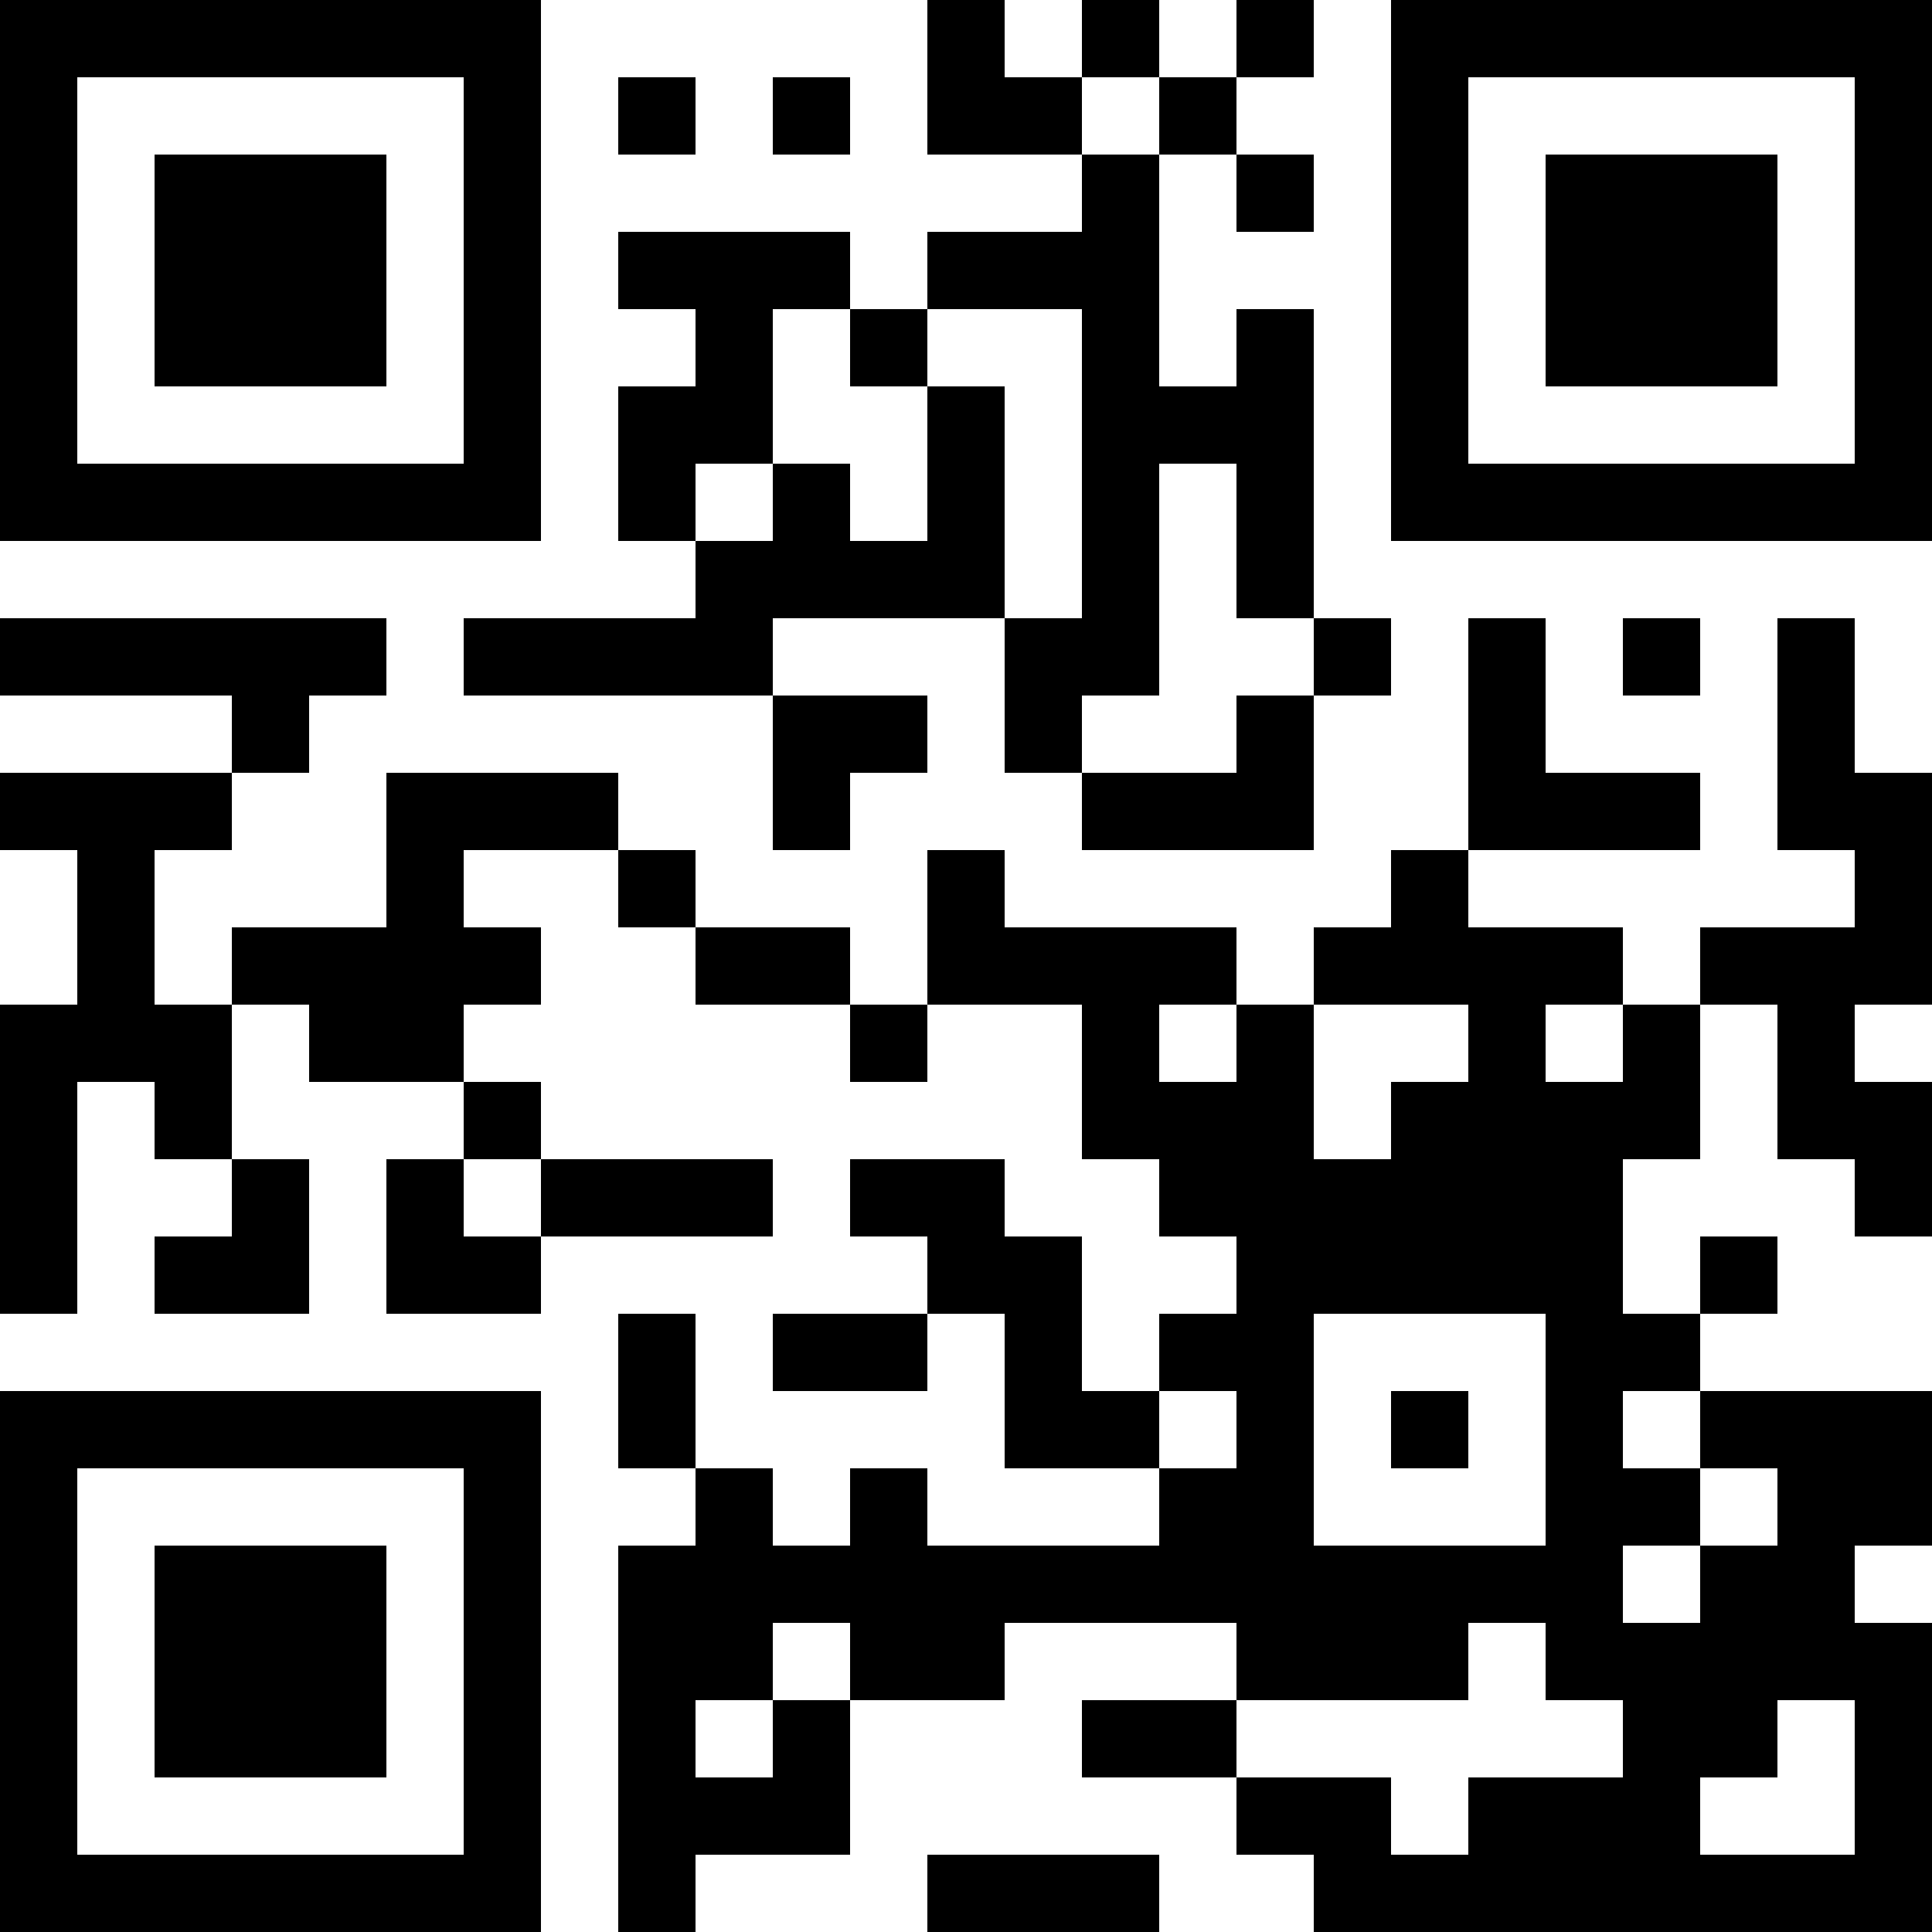
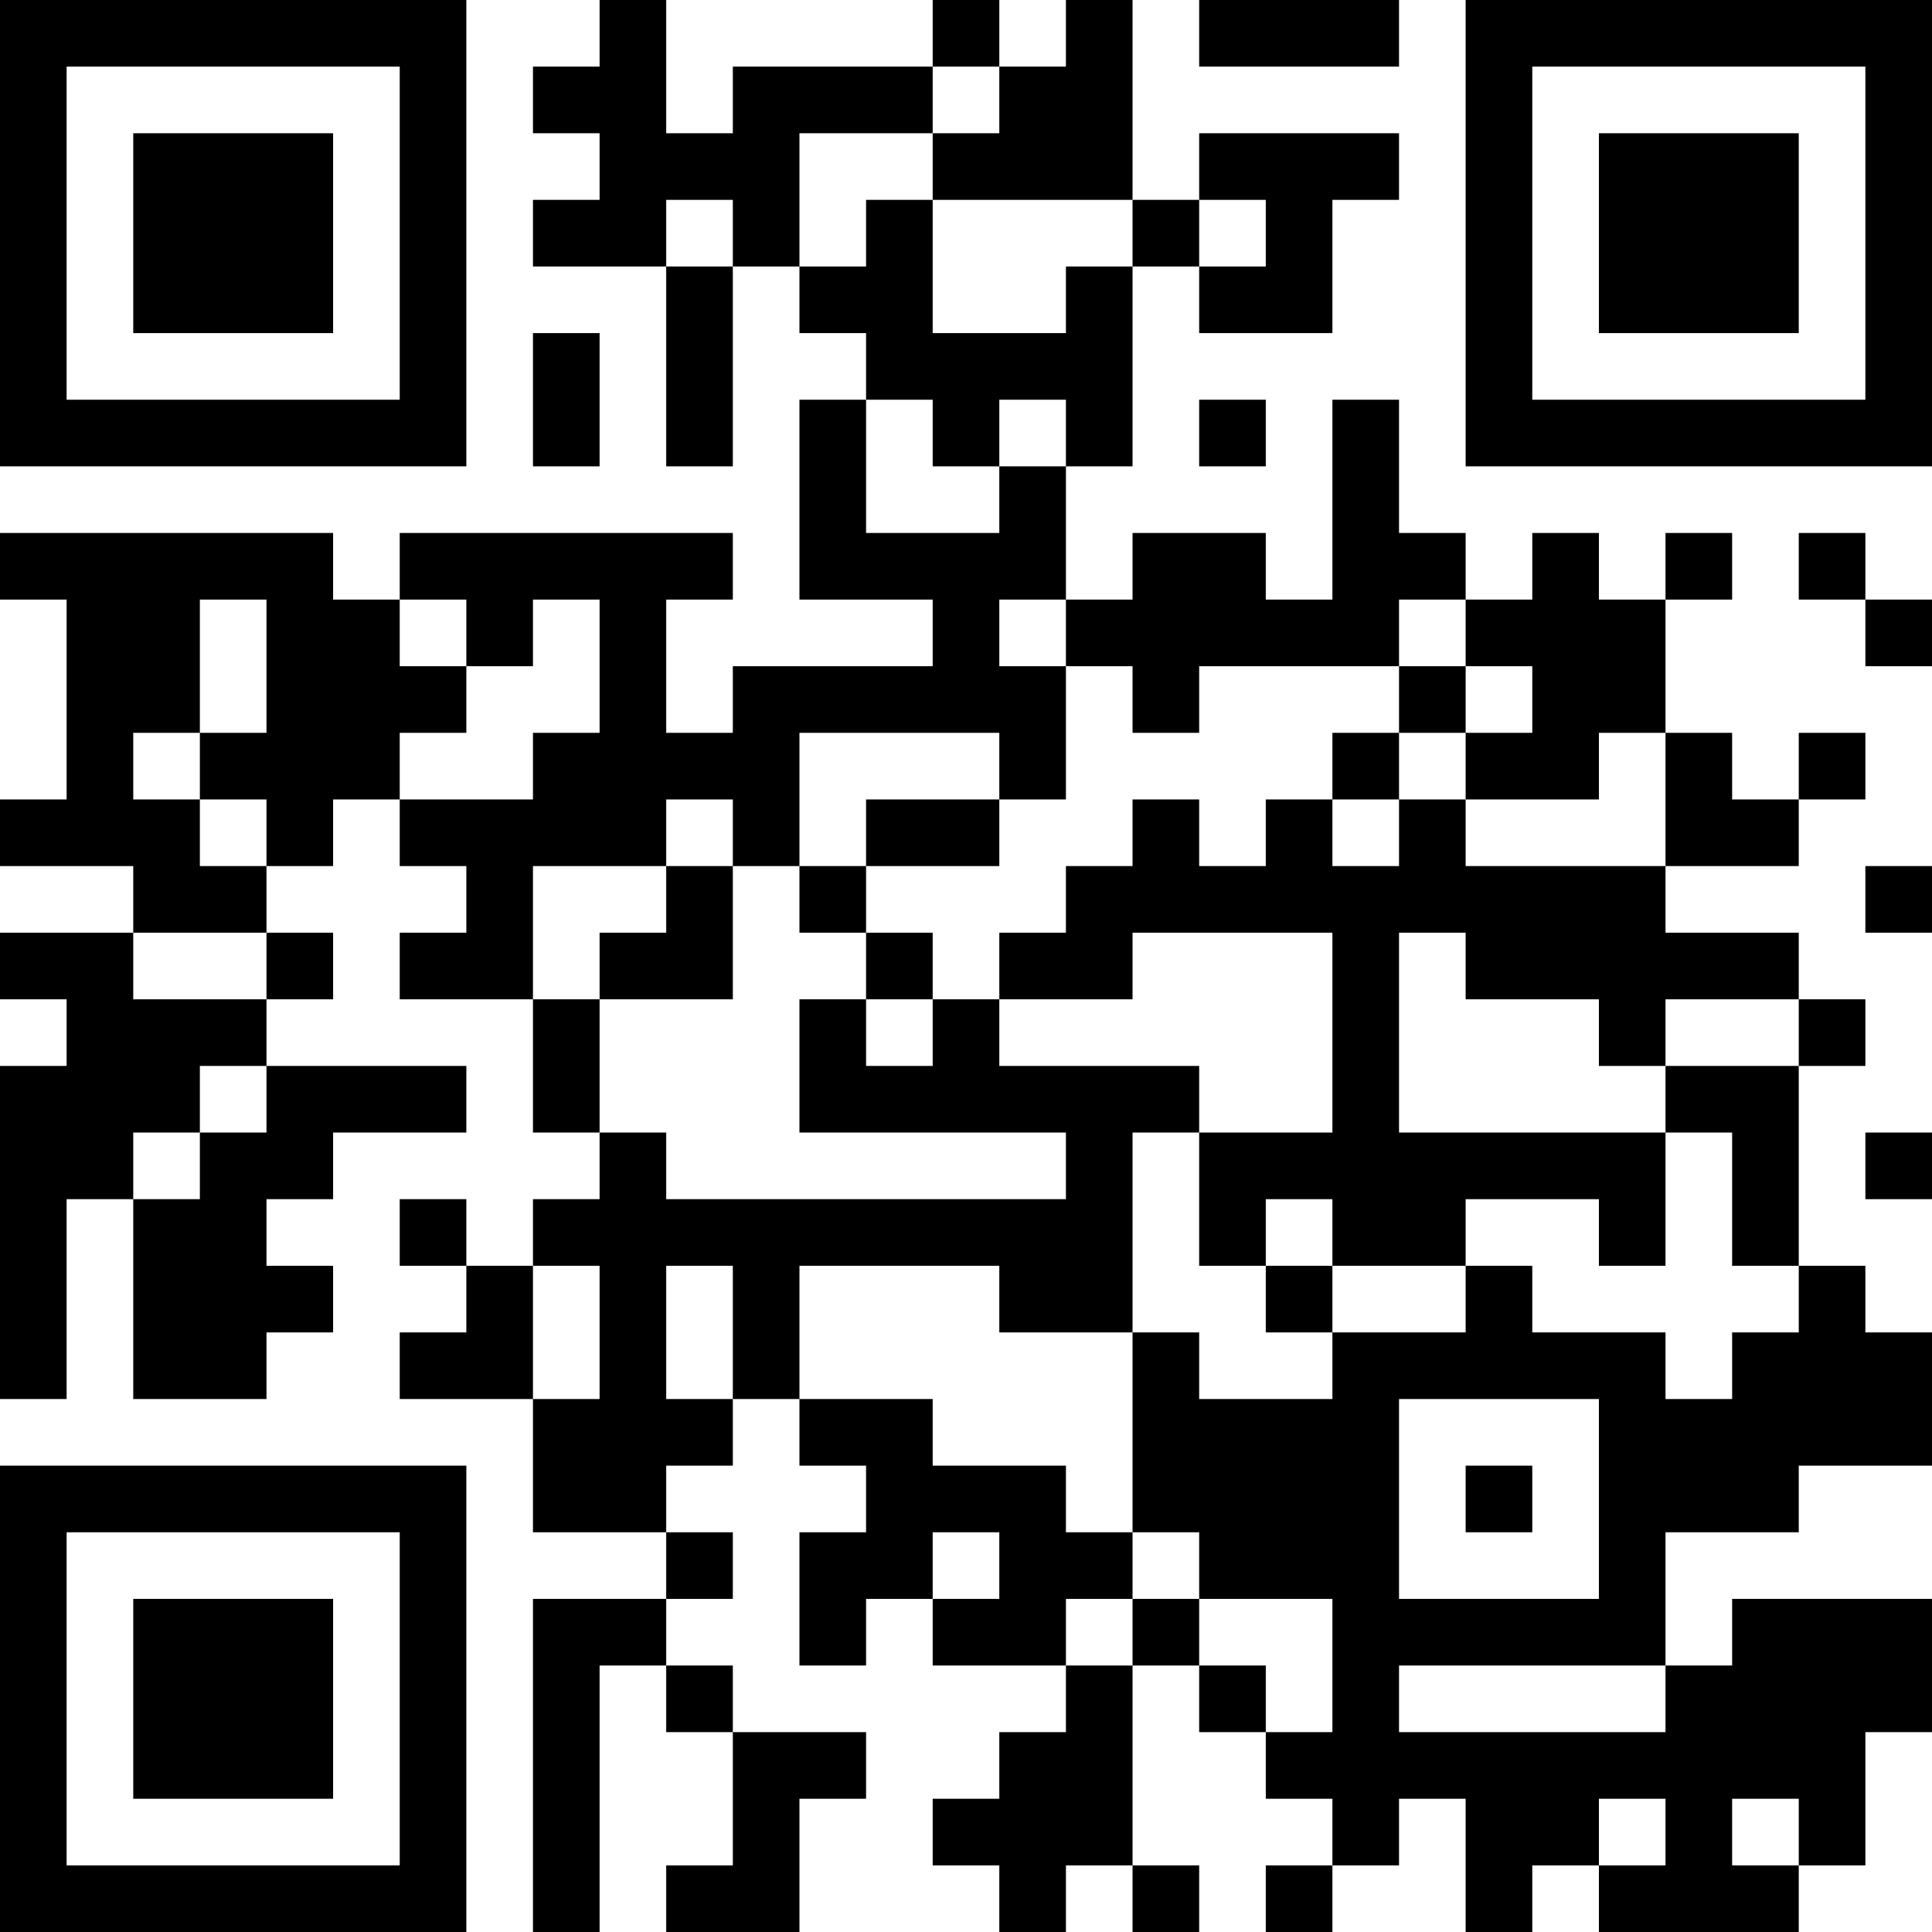
- <svg xmlns="http://www.w3.org/2000/svg" version="1.1" width="300" height="300">
-   <rect style="fill:rgb(255, 255, 255);fill-opacity:1" x="0" y="0" width="300" height="300" />
+ <svg xmlns="http://www.w3.org/2000/svg" version="1.1" width="232" height="232">
+   <rect style="fill:rgb(255, 255, 255);fill-opacity:1" x="0" y="0" width="232" height="232" />
  <g id="elements">
-     <path style="fill:rgb(0, 0, 0)" d="M 0,0 l 12,0 0,12 -12,0 z M 12,0 l 12,0 0,12 -12,0 z M 24,0 l 12,0 0,12 -12,0 z M 36,0 l 12,0 0,12 -12,0 z M 48,0 l 12,0 0,12 -12,0 z M 60,0 l 12,0 0,12 -12,0 z M 72,0 l 12,0 0,12 -12,0 z M 144,0 l 12,0 0,12 -12,0 z M 168,0 l 12,0 0,12 -12,0 z M 192,0 l 12,0 0,12 -12,0 z M 216,0 l 12,0 0,12 -12,0 z M 228,0 l 12,0 0,12 -12,0 z M 240,0 l 12,0 0,12 -12,0 z M 252,0 l 12,0 0,12 -12,0 z M 264,0 l 12,0 0,12 -12,0 z M 276,0 l 12,0 0,12 -12,0 z M 288,0 l 12,0 0,12 -12,0 z M 0,12 l 12,0 0,12 -12,0 z M 72,12 l 12,0 0,12 -12,0 z M 96,12 l 12,0 0,12 -12,0 z M 120,12 l 12,0 0,12 -12,0 z M 144,12 l 12,0 0,12 -12,0 z M 156,12 l 12,0 0,12 -12,0 z M 180,12 l 12,0 0,12 -12,0 z M 216,12 l 12,0 0,12 -12,0 z M 288,12 l 12,0 0,12 -12,0 z M 0,24 l 12,0 0,12 -12,0 z M 24,24 l 12,0 0,12 -12,0 z M 36,24 l 12,0 0,12 -12,0 z M 48,24 l 12,0 0,12 -12,0 z M 72,24 l 12,0 0,12 -12,0 z M 168,24 l 12,0 0,12 -12,0 z M 192,24 l 12,0 0,12 -12,0 z M 216,24 l 12,0 0,12 -12,0 z M 240,24 l 12,0 0,12 -12,0 z M 252,24 l 12,0 0,12 -12,0 z M 264,24 l 12,0 0,12 -12,0 z M 288,24 l 12,0 0,12 -12,0 z M 0,36 l 12,0 0,12 -12,0 z M 24,36 l 12,0 0,12 -12,0 z M 36,36 l 12,0 0,12 -12,0 z M 48,36 l 12,0 0,12 -12,0 z M 72,36 l 12,0 0,12 -12,0 z M 96,36 l 12,0 0,12 -12,0 z M 108,36 l 12,0 0,12 -12,0 z M 120,36 l 12,0 0,12 -12,0 z M 144,36 l 12,0 0,12 -12,0 z M 156,36 l 12,0 0,12 -12,0 z M 168,36 l 12,0 0,12 -12,0 z M 216,36 l 12,0 0,12 -12,0 z M 240,36 l 12,0 0,12 -12,0 z M 252,36 l 12,0 0,12 -12,0 z M 264,36 l 12,0 0,12 -12,0 z M 288,36 l 12,0 0,12 -12,0 z M 0,48 l 12,0 0,12 -12,0 z M 24,48 l 12,0 0,12 -12,0 z M 36,48 l 12,0 0,12 -12,0 z M 48,48 l 12,0 0,12 -12,0 z M 72,48 l 12,0 0,12 -12,0 z M 108,48 l 12,0 0,12 -12,0 z M 132,48 l 12,0 0,12 -12,0 z M 168,48 l 12,0 0,12 -12,0 z M 192,48 l 12,0 0,12 -12,0 z M 216,48 l 12,0 0,12 -12,0 z M 240,48 l 12,0 0,12 -12,0 z M 252,48 l 12,0 0,12 -12,0 z M 264,48 l 12,0 0,12 -12,0 z M 288,48 l 12,0 0,12 -12,0 z M 0,60 l 12,0 0,12 -12,0 z M 72,60 l 12,0 0,12 -12,0 z M 96,60 l 12,0 0,12 -12,0 z M 108,60 l 12,0 0,12 -12,0 z M 144,60 l 12,0 0,12 -12,0 z M 168,60 l 12,0 0,12 -12,0 z M 180,60 l 12,0 0,12 -12,0 z M 192,60 l 12,0 0,12 -12,0 z M 216,60 l 12,0 0,12 -12,0 z M 288,60 l 12,0 0,12 -12,0 z M 0,72 l 12,0 0,12 -12,0 z M 12,72 l 12,0 0,12 -12,0 z M 24,72 l 12,0 0,12 -12,0 z M 36,72 l 12,0 0,12 -12,0 z M 48,72 l 12,0 0,12 -12,0 z M 60,72 l 12,0 0,12 -12,0 z M 72,72 l 12,0 0,12 -12,0 z M 96,72 l 12,0 0,12 -12,0 z M 120,72 l 12,0 0,12 -12,0 z M 144,72 l 12,0 0,12 -12,0 z M 168,72 l 12,0 0,12 -12,0 z M 192,72 l 12,0 0,12 -12,0 z M 216,72 l 12,0 0,12 -12,0 z M 228,72 l 12,0 0,12 -12,0 z M 240,72 l 12,0 0,12 -12,0 z M 252,72 l 12,0 0,12 -12,0 z M 264,72 l 12,0 0,12 -12,0 z M 276,72 l 12,0 0,12 -12,0 z M 288,72 l 12,0 0,12 -12,0 z M 108,84 l 12,0 0,12 -12,0 z M 120,84 l 12,0 0,12 -12,0 z M 132,84 l 12,0 0,12 -12,0 z M 144,84 l 12,0 0,12 -12,0 z M 168,84 l 12,0 0,12 -12,0 z M 192,84 l 12,0 0,12 -12,0 z M 0,96 l 12,0 0,12 -12,0 z M 12,96 l 12,0 0,12 -12,0 z M 24,96 l 12,0 0,12 -12,0 z M 36,96 l 12,0 0,12 -12,0 z M 48,96 l 12,0 0,12 -12,0 z M 72,96 l 12,0 0,12 -12,0 z M 84,96 l 12,0 0,12 -12,0 z M 96,96 l 12,0 0,12 -12,0 z M 108,96 l 12,0 0,12 -12,0 z M 156,96 l 12,0 0,12 -12,0 z M 168,96 l 12,0 0,12 -12,0 z M 204,96 l 12,0 0,12 -12,0 z M 228,96 l 12,0 0,12 -12,0 z M 252,96 l 12,0 0,12 -12,0 z M 276,96 l 12,0 0,12 -12,0 z M 36,108 l 12,0 0,12 -12,0 z M 120,108 l 12,0 0,12 -12,0 z M 132,108 l 12,0 0,12 -12,0 z M 156,108 l 12,0 0,12 -12,0 z M 192,108 l 12,0 0,12 -12,0 z M 228,108 l 12,0 0,12 -12,0 z M 276,108 l 12,0 0,12 -12,0 z M 0,120 l 12,0 0,12 -12,0 z M 12,120 l 12,0 0,12 -12,0 z M 24,120 l 12,0 0,12 -12,0 z M 60,120 l 12,0 0,12 -12,0 z M 72,120 l 12,0 0,12 -12,0 z M 84,120 l 12,0 0,12 -12,0 z M 120,120 l 12,0 0,12 -12,0 z M 168,120 l 12,0 0,12 -12,0 z M 180,120 l 12,0 0,12 -12,0 z M 192,120 l 12,0 0,12 -12,0 z M 228,120 l 12,0 0,12 -12,0 z M 240,120 l 12,0 0,12 -12,0 z M 252,120 l 12,0 0,12 -12,0 z M 276,120 l 12,0 0,12 -12,0 z M 288,120 l 12,0 0,12 -12,0 z M 12,132 l 12,0 0,12 -12,0 z M 60,132 l 12,0 0,12 -12,0 z M 96,132 l 12,0 0,12 -12,0 z M 144,132 l 12,0 0,12 -12,0 z M 216,132 l 12,0 0,12 -12,0 z M 288,132 l 12,0 0,12 -12,0 z M 12,144 l 12,0 0,12 -12,0 z M 36,144 l 12,0 0,12 -12,0 z M 48,144 l 12,0 0,12 -12,0 z M 60,144 l 12,0 0,12 -12,0 z M 72,144 l 12,0 0,12 -12,0 z M 108,144 l 12,0 0,12 -12,0 z M 120,144 l 12,0 0,12 -12,0 z M 144,144 l 12,0 0,12 -12,0 z M 156,144 l 12,0 0,12 -12,0 z M 168,144 l 12,0 0,12 -12,0 z M 180,144 l 12,0 0,12 -12,0 z M 204,144 l 12,0 0,12 -12,0 z M 216,144 l 12,0 0,12 -12,0 z M 228,144 l 12,0 0,12 -12,0 z M 240,144 l 12,0 0,12 -12,0 z M 264,144 l 12,0 0,12 -12,0 z M 276,144 l 12,0 0,12 -12,0 z M 288,144 l 12,0 0,12 -12,0 z M 0,156 l 12,0 0,12 -12,0 z M 12,156 l 12,0 0,12 -12,0 z M 24,156 l 12,0 0,12 -12,0 z M 48,156 l 12,0 0,12 -12,0 z M 60,156 l 12,0 0,12 -12,0 z M 132,156 l 12,0 0,12 -12,0 z M 168,156 l 12,0 0,12 -12,0 z M 192,156 l 12,0 0,12 -12,0 z M 228,156 l 12,0 0,12 -12,0 z M 252,156 l 12,0 0,12 -12,0 z M 276,156 l 12,0 0,12 -12,0 z M 0,168 l 12,0 0,12 -12,0 z M 24,168 l 12,0 0,12 -12,0 z M 72,168 l 12,0 0,12 -12,0 z M 168,168 l 12,0 0,12 -12,0 z M 180,168 l 12,0 0,12 -12,0 z M 192,168 l 12,0 0,12 -12,0 z M 216,168 l 12,0 0,12 -12,0 z M 228,168 l 12,0 0,12 -12,0 z M 240,168 l 12,0 0,12 -12,0 z M 252,168 l 12,0 0,12 -12,0 z M 276,168 l 12,0 0,12 -12,0 z M 288,168 l 12,0 0,12 -12,0 z M 0,180 l 12,0 0,12 -12,0 z M 36,180 l 12,0 0,12 -12,0 z M 60,180 l 12,0 0,12 -12,0 z M 84,180 l 12,0 0,12 -12,0 z M 96,180 l 12,0 0,12 -12,0 z M 108,180 l 12,0 0,12 -12,0 z M 132,180 l 12,0 0,12 -12,0 z M 144,180 l 12,0 0,12 -12,0 z M 180,180 l 12,0 0,12 -12,0 z M 192,180 l 12,0 0,12 -12,0 z M 204,180 l 12,0 0,12 -12,0 z M 216,180 l 12,0 0,12 -12,0 z M 228,180 l 12,0 0,12 -12,0 z M 240,180 l 12,0 0,12 -12,0 z M 288,180 l 12,0 0,12 -12,0 z M 0,192 l 12,0 0,12 -12,0 z M 24,192 l 12,0 0,12 -12,0 z M 36,192 l 12,0 0,12 -12,0 z M 60,192 l 12,0 0,12 -12,0 z M 72,192 l 12,0 0,12 -12,0 z M 144,192 l 12,0 0,12 -12,0 z M 156,192 l 12,0 0,12 -12,0 z M 192,192 l 12,0 0,12 -12,0 z M 204,192 l 12,0 0,12 -12,0 z M 216,192 l 12,0 0,12 -12,0 z M 228,192 l 12,0 0,12 -12,0 z M 240,192 l 12,0 0,12 -12,0 z M 264,192 l 12,0 0,12 -12,0 z M 96,204 l 12,0 0,12 -12,0 z M 120,204 l 12,0 0,12 -12,0 z M 132,204 l 12,0 0,12 -12,0 z M 156,204 l 12,0 0,12 -12,0 z M 180,204 l 12,0 0,12 -12,0 z M 192,204 l 12,0 0,12 -12,0 z M 240,204 l 12,0 0,12 -12,0 z M 252,204 l 12,0 0,12 -12,0 z M 0,216 l 12,0 0,12 -12,0 z M 12,216 l 12,0 0,12 -12,0 z M 24,216 l 12,0 0,12 -12,0 z M 36,216 l 12,0 0,12 -12,0 z M 48,216 l 12,0 0,12 -12,0 z M 60,216 l 12,0 0,12 -12,0 z M 72,216 l 12,0 0,12 -12,0 z M 96,216 l 12,0 0,12 -12,0 z M 156,216 l 12,0 0,12 -12,0 z M 168,216 l 12,0 0,12 -12,0 z M 192,216 l 12,0 0,12 -12,0 z M 216,216 l 12,0 0,12 -12,0 z M 240,216 l 12,0 0,12 -12,0 z M 264,216 l 12,0 0,12 -12,0 z M 276,216 l 12,0 0,12 -12,0 z M 288,216 l 12,0 0,12 -12,0 z M 0,228 l 12,0 0,12 -12,0 z M 72,228 l 12,0 0,12 -12,0 z M 108,228 l 12,0 0,12 -12,0 z M 132,228 l 12,0 0,12 -12,0 z M 180,228 l 12,0 0,12 -12,0 z M 192,228 l 12,0 0,12 -12,0 z M 240,228 l 12,0 0,12 -12,0 z M 252,228 l 12,0 0,12 -12,0 z M 276,228 l 12,0 0,12 -12,0 z M 288,228 l 12,0 0,12 -12,0 z M 0,240 l 12,0 0,12 -12,0 z M 24,240 l 12,0 0,12 -12,0 z M 36,240 l 12,0 0,12 -12,0 z M 48,240 l 12,0 0,12 -12,0 z M 72,240 l 12,0 0,12 -12,0 z M 96,240 l 12,0 0,12 -12,0 z M 108,240 l 12,0 0,12 -12,0 z M 120,240 l 12,0 0,12 -12,0 z M 132,240 l 12,0 0,12 -12,0 z M 144,240 l 12,0 0,12 -12,0 z M 156,240 l 12,0 0,12 -12,0 z M 168,240 l 12,0 0,12 -12,0 z M 180,240 l 12,0 0,12 -12,0 z M 192,240 l 12,0 0,12 -12,0 z M 204,240 l 12,0 0,12 -12,0 z M 216,240 l 12,0 0,12 -12,0 z M 228,240 l 12,0 0,12 -12,0 z M 240,240 l 12,0 0,12 -12,0 z M 264,240 l 12,0 0,12 -12,0 z M 276,240 l 12,0 0,12 -12,0 z M 0,252 l 12,0 0,12 -12,0 z M 24,252 l 12,0 0,12 -12,0 z M 36,252 l 12,0 0,12 -12,0 z M 48,252 l 12,0 0,12 -12,0 z M 72,252 l 12,0 0,12 -12,0 z M 96,252 l 12,0 0,12 -12,0 z M 108,252 l 12,0 0,12 -12,0 z M 132,252 l 12,0 0,12 -12,0 z M 144,252 l 12,0 0,12 -12,0 z M 192,252 l 12,0 0,12 -12,0 z M 204,252 l 12,0 0,12 -12,0 z M 216,252 l 12,0 0,12 -12,0 z M 240,252 l 12,0 0,12 -12,0 z M 252,252 l 12,0 0,12 -12,0 z M 264,252 l 12,0 0,12 -12,0 z M 276,252 l 12,0 0,12 -12,0 z M 288,252 l 12,0 0,12 -12,0 z M 0,264 l 12,0 0,12 -12,0 z M 24,264 l 12,0 0,12 -12,0 z M 36,264 l 12,0 0,12 -12,0 z M 48,264 l 12,0 0,12 -12,0 z M 72,264 l 12,0 0,12 -12,0 z M 96,264 l 12,0 0,12 -12,0 z M 120,264 l 12,0 0,12 -12,0 z M 168,264 l 12,0 0,12 -12,0 z M 180,264 l 12,0 0,12 -12,0 z M 252,264 l 12,0 0,12 -12,0 z M 264,264 l 12,0 0,12 -12,0 z M 288,264 l 12,0 0,12 -12,0 z M 0,276 l 12,0 0,12 -12,0 z M 72,276 l 12,0 0,12 -12,0 z M 96,276 l 12,0 0,12 -12,0 z M 108,276 l 12,0 0,12 -12,0 z M 120,276 l 12,0 0,12 -12,0 z M 192,276 l 12,0 0,12 -12,0 z M 204,276 l 12,0 0,12 -12,0 z M 228,276 l 12,0 0,12 -12,0 z M 240,276 l 12,0 0,12 -12,0 z M 252,276 l 12,0 0,12 -12,0 z M 288,276 l 12,0 0,12 -12,0 z M 0,288 l 12,0 0,12 -12,0 z M 12,288 l 12,0 0,12 -12,0 z M 24,288 l 12,0 0,12 -12,0 z M 36,288 l 12,0 0,12 -12,0 z M 48,288 l 12,0 0,12 -12,0 z M 60,288 l 12,0 0,12 -12,0 z M 72,288 l 12,0 0,12 -12,0 z M 96,288 l 12,0 0,12 -12,0 z M 144,288 l 12,0 0,12 -12,0 z M 156,288 l 12,0 0,12 -12,0 z M 168,288 l 12,0 0,12 -12,0 z M 204,288 l 12,0 0,12 -12,0 z M 216,288 l 12,0 0,12 -12,0 z M 228,288 l 12,0 0,12 -12,0 z M 240,288 l 12,0 0,12 -12,0 z M 252,288 l 12,0 0,12 -12,0 z M 264,288 l 12,0 0,12 -12,0 z M 276,288 l 12,0 0,12 -12,0 z M 288,288 l 12,0 0,12 -12,0 z " />
+     <path style="fill:rgb(0, 0, 0)" d="M 0,0 l 8,0 0,8 -8,0 z M 8,0 l 8,0 0,8 -8,0 z M 16,0 l 8,0 0,8 -8,0 z M 24,0 l 8,0 0,8 -8,0 z M 32,0 l 8,0 0,8 -8,0 z M 40,0 l 8,0 0,8 -8,0 z M 48,0 l 8,0 0,8 -8,0 z M 72,0 l 8,0 0,8 -8,0 z M 112,0 l 8,0 0,8 -8,0 z M 128,0 l 8,0 0,8 -8,0 z M 144,0 l 8,0 0,8 -8,0 z M 152,0 l 8,0 0,8 -8,0 z M 160,0 l 8,0 0,8 -8,0 z M 176,0 l 8,0 0,8 -8,0 z M 184,0 l 8,0 0,8 -8,0 z M 192,0 l 8,0 0,8 -8,0 z M 200,0 l 8,0 0,8 -8,0 z M 208,0 l 8,0 0,8 -8,0 z M 216,0 l 8,0 0,8 -8,0 z M 224,0 l 8,0 0,8 -8,0 z M 0,8 l 8,0 0,8 -8,0 z M 48,8 l 8,0 0,8 -8,0 z M 64,8 l 8,0 0,8 -8,0 z M 72,8 l 8,0 0,8 -8,0 z M 88,8 l 8,0 0,8 -8,0 z M 96,8 l 8,0 0,8 -8,0 z M 104,8 l 8,0 0,8 -8,0 z M 120,8 l 8,0 0,8 -8,0 z M 128,8 l 8,0 0,8 -8,0 z M 176,8 l 8,0 0,8 -8,0 z M 224,8 l 8,0 0,8 -8,0 z M 0,16 l 8,0 0,8 -8,0 z M 16,16 l 8,0 0,8 -8,0 z M 24,16 l 8,0 0,8 -8,0 z M 32,16 l 8,0 0,8 -8,0 z M 48,16 l 8,0 0,8 -8,0 z M 72,16 l 8,0 0,8 -8,0 z M 80,16 l 8,0 0,8 -8,0 z M 88,16 l 8,0 0,8 -8,0 z M 112,16 l 8,0 0,8 -8,0 z M 120,16 l 8,0 0,8 -8,0 z M 128,16 l 8,0 0,8 -8,0 z M 144,16 l 8,0 0,8 -8,0 z M 152,16 l 8,0 0,8 -8,0 z M 160,16 l 8,0 0,8 -8,0 z M 176,16 l 8,0 0,8 -8,0 z M 192,16 l 8,0 0,8 -8,0 z M 200,16 l 8,0 0,8 -8,0 z M 208,16 l 8,0 0,8 -8,0 z M 224,16 l 8,0 0,8 -8,0 z M 0,24 l 8,0 0,8 -8,0 z M 16,24 l 8,0 0,8 -8,0 z M 24,24 l 8,0 0,8 -8,0 z M 32,24 l 8,0 0,8 -8,0 z M 48,24 l 8,0 0,8 -8,0 z M 64,24 l 8,0 0,8 -8,0 z M 72,24 l 8,0 0,8 -8,0 z M 88,24 l 8,0 0,8 -8,0 z M 104,24 l 8,0 0,8 -8,0 z M 136,24 l 8,0 0,8 -8,0 z M 152,24 l 8,0 0,8 -8,0 z M 176,24 l 8,0 0,8 -8,0 z M 192,24 l 8,0 0,8 -8,0 z M 200,24 l 8,0 0,8 -8,0 z M 208,24 l 8,0 0,8 -8,0 z M 224,24 l 8,0 0,8 -8,0 z M 0,32 l 8,0 0,8 -8,0 z M 16,32 l 8,0 0,8 -8,0 z M 24,32 l 8,0 0,8 -8,0 z M 32,32 l 8,0 0,8 -8,0 z M 48,32 l 8,0 0,8 -8,0 z M 80,32 l 8,0 0,8 -8,0 z M 96,32 l 8,0 0,8 -8,0 z M 104,32 l 8,0 0,8 -8,0 z M 128,32 l 8,0 0,8 -8,0 z M 144,32 l 8,0 0,8 -8,0 z M 152,32 l 8,0 0,8 -8,0 z M 176,32 l 8,0 0,8 -8,0 z M 192,32 l 8,0 0,8 -8,0 z M 200,32 l 8,0 0,8 -8,0 z M 208,32 l 8,0 0,8 -8,0 z M 224,32 l 8,0 0,8 -8,0 z M 0,40 l 8,0 0,8 -8,0 z M 48,40 l 8,0 0,8 -8,0 z M 64,40 l 8,0 0,8 -8,0 z M 80,40 l 8,0 0,8 -8,0 z M 104,40 l 8,0 0,8 -8,0 z M 112,40 l 8,0 0,8 -8,0 z M 120,40 l 8,0 0,8 -8,0 z M 128,40 l 8,0 0,8 -8,0 z M 176,40 l 8,0 0,8 -8,0 z M 224,40 l 8,0 0,8 -8,0 z M 0,48 l 8,0 0,8 -8,0 z M 8,48 l 8,0 0,8 -8,0 z M 16,48 l 8,0 0,8 -8,0 z M 24,48 l 8,0 0,8 -8,0 z M 32,48 l 8,0 0,8 -8,0 z M 40,48 l 8,0 0,8 -8,0 z M 48,48 l 8,0 0,8 -8,0 z M 64,48 l 8,0 0,8 -8,0 z M 80,48 l 8,0 0,8 -8,0 z M 96,48 l 8,0 0,8 -8,0 z M 112,48 l 8,0 0,8 -8,0 z M 128,48 l 8,0 0,8 -8,0 z M 144,48 l 8,0 0,8 -8,0 z M 160,48 l 8,0 0,8 -8,0 z M 176,48 l 8,0 0,8 -8,0 z M 184,48 l 8,0 0,8 -8,0 z M 192,48 l 8,0 0,8 -8,0 z M 200,48 l 8,0 0,8 -8,0 z M 208,48 l 8,0 0,8 -8,0 z M 216,48 l 8,0 0,8 -8,0 z M 224,48 l 8,0 0,8 -8,0 z M 96,56 l 8,0 0,8 -8,0 z M 120,56 l 8,0 0,8 -8,0 z M 160,56 l 8,0 0,8 -8,0 z M 0,64 l 8,0 0,8 -8,0 z M 8,64 l 8,0 0,8 -8,0 z M 16,64 l 8,0 0,8 -8,0 z M 24,64 l 8,0 0,8 -8,0 z M 32,64 l 8,0 0,8 -8,0 z M 48,64 l 8,0 0,8 -8,0 z M 56,64 l 8,0 0,8 -8,0 z M 64,64 l 8,0 0,8 -8,0 z M 72,64 l 8,0 0,8 -8,0 z M 80,64 l 8,0 0,8 -8,0 z M 96,64 l 8,0 0,8 -8,0 z M 104,64 l 8,0 0,8 -8,0 z M 112,64 l 8,0 0,8 -8,0 z M 120,64 l 8,0 0,8 -8,0 z M 136,64 l 8,0 0,8 -8,0 z M 144,64 l 8,0 0,8 -8,0 z M 160,64 l 8,0 0,8 -8,0 z M 168,64 l 8,0 0,8 -8,0 z M 184,64 l 8,0 0,8 -8,0 z M 200,64 l 8,0 0,8 -8,0 z M 216,64 l 8,0 0,8 -8,0 z M 8,72 l 8,0 0,8 -8,0 z M 16,72 l 8,0 0,8 -8,0 z M 32,72 l 8,0 0,8 -8,0 z M 40,72 l 8,0 0,8 -8,0 z M 56,72 l 8,0 0,8 -8,0 z M 72,72 l 8,0 0,8 -8,0 z M 112,72 l 8,0 0,8 -8,0 z M 128,72 l 8,0 0,8 -8,0 z M 136,72 l 8,0 0,8 -8,0 z M 144,72 l 8,0 0,8 -8,0 z M 152,72 l 8,0 0,8 -8,0 z M 160,72 l 8,0 0,8 -8,0 z M 176,72 l 8,0 0,8 -8,0 z M 184,72 l 8,0 0,8 -8,0 z M 192,72 l 8,0 0,8 -8,0 z M 224,72 l 8,0 0,8 -8,0 z M 8,80 l 8,0 0,8 -8,0 z M 16,80 l 8,0 0,8 -8,0 z M 32,80 l 8,0 0,8 -8,0 z M 40,80 l 8,0 0,8 -8,0 z M 48,80 l 8,0 0,8 -8,0 z M 72,80 l 8,0 0,8 -8,0 z M 88,80 l 8,0 0,8 -8,0 z M 96,80 l 8,0 0,8 -8,0 z M 104,80 l 8,0 0,8 -8,0 z M 112,80 l 8,0 0,8 -8,0 z M 120,80 l 8,0 0,8 -8,0 z M 136,80 l 8,0 0,8 -8,0 z M 168,80 l 8,0 0,8 -8,0 z M 184,80 l 8,0 0,8 -8,0 z M 192,80 l 8,0 0,8 -8,0 z M 8,88 l 8,0 0,8 -8,0 z M 24,88 l 8,0 0,8 -8,0 z M 32,88 l 8,0 0,8 -8,0 z M 40,88 l 8,0 0,8 -8,0 z M 64,88 l 8,0 0,8 -8,0 z M 72,88 l 8,0 0,8 -8,0 z M 80,88 l 8,0 0,8 -8,0 z M 88,88 l 8,0 0,8 -8,0 z M 120,88 l 8,0 0,8 -8,0 z M 160,88 l 8,0 0,8 -8,0 z M 176,88 l 8,0 0,8 -8,0 z M 184,88 l 8,0 0,8 -8,0 z M 200,88 l 8,0 0,8 -8,0 z M 216,88 l 8,0 0,8 -8,0 z M 0,96 l 8,0 0,8 -8,0 z M 8,96 l 8,0 0,8 -8,0 z M 16,96 l 8,0 0,8 -8,0 z M 32,96 l 8,0 0,8 -8,0 z M 48,96 l 8,0 0,8 -8,0 z M 56,96 l 8,0 0,8 -8,0 z M 64,96 l 8,0 0,8 -8,0 z M 72,96 l 8,0 0,8 -8,0 z M 88,96 l 8,0 0,8 -8,0 z M 104,96 l 8,0 0,8 -8,0 z M 112,96 l 8,0 0,8 -8,0 z M 136,96 l 8,0 0,8 -8,0 z M 152,96 l 8,0 0,8 -8,0 z M 168,96 l 8,0 0,8 -8,0 z M 200,96 l 8,0 0,8 -8,0 z M 208,96 l 8,0 0,8 -8,0 z M 16,104 l 8,0 0,8 -8,0 z M 24,104 l 8,0 0,8 -8,0 z M 56,104 l 8,0 0,8 -8,0 z M 80,104 l 8,0 0,8 -8,0 z M 96,104 l 8,0 0,8 -8,0 z M 128,104 l 8,0 0,8 -8,0 z M 136,104 l 8,0 0,8 -8,0 z M 144,104 l 8,0 0,8 -8,0 z M 152,104 l 8,0 0,8 -8,0 z M 160,104 l 8,0 0,8 -8,0 z M 168,104 l 8,0 0,8 -8,0 z M 176,104 l 8,0 0,8 -8,0 z M 184,104 l 8,0 0,8 -8,0 z M 192,104 l 8,0 0,8 -8,0 z M 224,104 l 8,0 0,8 -8,0 z M 0,112 l 8,0 0,8 -8,0 z M 8,112 l 8,0 0,8 -8,0 z M 32,112 l 8,0 0,8 -8,0 z M 48,112 l 8,0 0,8 -8,0 z M 56,112 l 8,0 0,8 -8,0 z M 72,112 l 8,0 0,8 -8,0 z M 80,112 l 8,0 0,8 -8,0 z M 104,112 l 8,0 0,8 -8,0 z M 120,112 l 8,0 0,8 -8,0 z M 128,112 l 8,0 0,8 -8,0 z M 160,112 l 8,0 0,8 -8,0 z M 176,112 l 8,0 0,8 -8,0 z M 184,112 l 8,0 0,8 -8,0 z M 192,112 l 8,0 0,8 -8,0 z M 200,112 l 8,0 0,8 -8,0 z M 208,112 l 8,0 0,8 -8,0 z M 8,120 l 8,0 0,8 -8,0 z M 16,120 l 8,0 0,8 -8,0 z M 24,120 l 8,0 0,8 -8,0 z M 64,120 l 8,0 0,8 -8,0 z M 96,120 l 8,0 0,8 -8,0 z M 112,120 l 8,0 0,8 -8,0 z M 160,120 l 8,0 0,8 -8,0 z M 192,120 l 8,0 0,8 -8,0 z M 216,120 l 8,0 0,8 -8,0 z M 0,128 l 8,0 0,8 -8,0 z M 8,128 l 8,0 0,8 -8,0 z M 16,128 l 8,0 0,8 -8,0 z M 32,128 l 8,0 0,8 -8,0 z M 40,128 l 8,0 0,8 -8,0 z M 48,128 l 8,0 0,8 -8,0 z M 64,128 l 8,0 0,8 -8,0 z M 96,128 l 8,0 0,8 -8,0 z M 104,128 l 8,0 0,8 -8,0 z M 112,128 l 8,0 0,8 -8,0 z M 120,128 l 8,0 0,8 -8,0 z M 128,128 l 8,0 0,8 -8,0 z M 136,128 l 8,0 0,8 -8,0 z M 160,128 l 8,0 0,8 -8,0 z M 200,128 l 8,0 0,8 -8,0 z M 208,128 l 8,0 0,8 -8,0 z M 0,136 l 8,0 0,8 -8,0 z M 8,136 l 8,0 0,8 -8,0 z M 24,136 l 8,0 0,8 -8,0 z M 32,136 l 8,0 0,8 -8,0 z M 72,136 l 8,0 0,8 -8,0 z M 128,136 l 8,0 0,8 -8,0 z M 144,136 l 8,0 0,8 -8,0 z M 152,136 l 8,0 0,8 -8,0 z M 160,136 l 8,0 0,8 -8,0 z M 168,136 l 8,0 0,8 -8,0 z M 176,136 l 8,0 0,8 -8,0 z M 184,136 l 8,0 0,8 -8,0 z M 192,136 l 8,0 0,8 -8,0 z M 208,136 l 8,0 0,8 -8,0 z M 224,136 l 8,0 0,8 -8,0 z M 0,144 l 8,0 0,8 -8,0 z M 16,144 l 8,0 0,8 -8,0 z M 24,144 l 8,0 0,8 -8,0 z M 48,144 l 8,0 0,8 -8,0 z M 64,144 l 8,0 0,8 -8,0 z M 72,144 l 8,0 0,8 -8,0 z M 80,144 l 8,0 0,8 -8,0 z M 88,144 l 8,0 0,8 -8,0 z M 96,144 l 8,0 0,8 -8,0 z M 104,144 l 8,0 0,8 -8,0 z M 112,144 l 8,0 0,8 -8,0 z M 120,144 l 8,0 0,8 -8,0 z M 128,144 l 8,0 0,8 -8,0 z M 144,144 l 8,0 0,8 -8,0 z M 160,144 l 8,0 0,8 -8,0 z M 168,144 l 8,0 0,8 -8,0 z M 192,144 l 8,0 0,8 -8,0 z M 208,144 l 8,0 0,8 -8,0 z M 0,152 l 8,0 0,8 -8,0 z M 16,152 l 8,0 0,8 -8,0 z M 24,152 l 8,0 0,8 -8,0 z M 32,152 l 8,0 0,8 -8,0 z M 56,152 l 8,0 0,8 -8,0 z M 72,152 l 8,0 0,8 -8,0 z M 88,152 l 8,0 0,8 -8,0 z M 120,152 l 8,0 0,8 -8,0 z M 128,152 l 8,0 0,8 -8,0 z M 152,152 l 8,0 0,8 -8,0 z M 176,152 l 8,0 0,8 -8,0 z M 216,152 l 8,0 0,8 -8,0 z M 0,160 l 8,0 0,8 -8,0 z M 16,160 l 8,0 0,8 -8,0 z M 24,160 l 8,0 0,8 -8,0 z M 48,160 l 8,0 0,8 -8,0 z M 56,160 l 8,0 0,8 -8,0 z M 72,160 l 8,0 0,8 -8,0 z M 88,160 l 8,0 0,8 -8,0 z M 136,160 l 8,0 0,8 -8,0 z M 160,160 l 8,0 0,8 -8,0 z M 168,160 l 8,0 0,8 -8,0 z M 176,160 l 8,0 0,8 -8,0 z M 184,160 l 8,0 0,8 -8,0 z M 192,160 l 8,0 0,8 -8,0 z M 208,160 l 8,0 0,8 -8,0 z M 216,160 l 8,0 0,8 -8,0 z M 224,160 l 8,0 0,8 -8,0 z M 64,168 l 8,0 0,8 -8,0 z M 72,168 l 8,0 0,8 -8,0 z M 80,168 l 8,0 0,8 -8,0 z M 96,168 l 8,0 0,8 -8,0 z M 104,168 l 8,0 0,8 -8,0 z M 136,168 l 8,0 0,8 -8,0 z M 144,168 l 8,0 0,8 -8,0 z M 152,168 l 8,0 0,8 -8,0 z M 160,168 l 8,0 0,8 -8,0 z M 192,168 l 8,0 0,8 -8,0 z M 200,168 l 8,0 0,8 -8,0 z M 208,168 l 8,0 0,8 -8,0 z M 216,168 l 8,0 0,8 -8,0 z M 224,168 l 8,0 0,8 -8,0 z M 0,176 l 8,0 0,8 -8,0 z M 8,176 l 8,0 0,8 -8,0 z M 16,176 l 8,0 0,8 -8,0 z M 24,176 l 8,0 0,8 -8,0 z M 32,176 l 8,0 0,8 -8,0 z M 40,176 l 8,0 0,8 -8,0 z M 48,176 l 8,0 0,8 -8,0 z M 64,176 l 8,0 0,8 -8,0 z M 72,176 l 8,0 0,8 -8,0 z M 104,176 l 8,0 0,8 -8,0 z M 112,176 l 8,0 0,8 -8,0 z M 120,176 l 8,0 0,8 -8,0 z M 136,176 l 8,0 0,8 -8,0 z M 144,176 l 8,0 0,8 -8,0 z M 152,176 l 8,0 0,8 -8,0 z M 160,176 l 8,0 0,8 -8,0 z M 176,176 l 8,0 0,8 -8,0 z M 192,176 l 8,0 0,8 -8,0 z M 200,176 l 8,0 0,8 -8,0 z M 208,176 l 8,0 0,8 -8,0 z M 0,184 l 8,0 0,8 -8,0 z M 48,184 l 8,0 0,8 -8,0 z M 80,184 l 8,0 0,8 -8,0 z M 96,184 l 8,0 0,8 -8,0 z M 104,184 l 8,0 0,8 -8,0 z M 120,184 l 8,0 0,8 -8,0 z M 128,184 l 8,0 0,8 -8,0 z M 144,184 l 8,0 0,8 -8,0 z M 152,184 l 8,0 0,8 -8,0 z M 160,184 l 8,0 0,8 -8,0 z M 192,184 l 8,0 0,8 -8,0 z M 0,192 l 8,0 0,8 -8,0 z M 16,192 l 8,0 0,8 -8,0 z M 24,192 l 8,0 0,8 -8,0 z M 32,192 l 8,0 0,8 -8,0 z M 48,192 l 8,0 0,8 -8,0 z M 64,192 l 8,0 0,8 -8,0 z M 72,192 l 8,0 0,8 -8,0 z M 96,192 l 8,0 0,8 -8,0 z M 112,192 l 8,0 0,8 -8,0 z M 120,192 l 8,0 0,8 -8,0 z M 136,192 l 8,0 0,8 -8,0 z M 160,192 l 8,0 0,8 -8,0 z M 168,192 l 8,0 0,8 -8,0 z M 176,192 l 8,0 0,8 -8,0 z M 184,192 l 8,0 0,8 -8,0 z M 192,192 l 8,0 0,8 -8,0 z M 208,192 l 8,0 0,8 -8,0 z M 216,192 l 8,0 0,8 -8,0 z M 224,192 l 8,0 0,8 -8,0 z M 0,200 l 8,0 0,8 -8,0 z M 16,200 l 8,0 0,8 -8,0 z M 24,200 l 8,0 0,8 -8,0 z M 32,200 l 8,0 0,8 -8,0 z M 48,200 l 8,0 0,8 -8,0 z M 64,200 l 8,0 0,8 -8,0 z M 80,200 l 8,0 0,8 -8,0 z M 128,200 l 8,0 0,8 -8,0 z M 144,200 l 8,0 0,8 -8,0 z M 160,200 l 8,0 0,8 -8,0 z M 200,200 l 8,0 0,8 -8,0 z M 208,200 l 8,0 0,8 -8,0 z M 216,200 l 8,0 0,8 -8,0 z M 224,200 l 8,0 0,8 -8,0 z M 0,208 l 8,0 0,8 -8,0 z M 16,208 l 8,0 0,8 -8,0 z M 24,208 l 8,0 0,8 -8,0 z M 32,208 l 8,0 0,8 -8,0 z M 48,208 l 8,0 0,8 -8,0 z M 64,208 l 8,0 0,8 -8,0 z M 88,208 l 8,0 0,8 -8,0 z M 96,208 l 8,0 0,8 -8,0 z M 120,208 l 8,0 0,8 -8,0 z M 128,208 l 8,0 0,8 -8,0 z M 152,208 l 8,0 0,8 -8,0 z M 160,208 l 8,0 0,8 -8,0 z M 168,208 l 8,0 0,8 -8,0 z M 176,208 l 8,0 0,8 -8,0 z M 184,208 l 8,0 0,8 -8,0 z M 192,208 l 8,0 0,8 -8,0 z M 200,208 l 8,0 0,8 -8,0 z M 208,208 l 8,0 0,8 -8,0 z M 216,208 l 8,0 0,8 -8,0 z M 0,216 l 8,0 0,8 -8,0 z M 48,216 l 8,0 0,8 -8,0 z M 64,216 l 8,0 0,8 -8,0 z M 88,216 l 8,0 0,8 -8,0 z M 112,216 l 8,0 0,8 -8,0 z M 120,216 l 8,0 0,8 -8,0 z M 128,216 l 8,0 0,8 -8,0 z M 160,216 l 8,0 0,8 -8,0 z M 176,216 l 8,0 0,8 -8,0 z M 184,216 l 8,0 0,8 -8,0 z M 200,216 l 8,0 0,8 -8,0 z M 216,216 l 8,0 0,8 -8,0 z M 0,224 l 8,0 0,8 -8,0 z M 8,224 l 8,0 0,8 -8,0 z M 16,224 l 8,0 0,8 -8,0 z M 24,224 l 8,0 0,8 -8,0 z M 32,224 l 8,0 0,8 -8,0 z M 40,224 l 8,0 0,8 -8,0 z M 48,224 l 8,0 0,8 -8,0 z M 64,224 l 8,0 0,8 -8,0 z M 80,224 l 8,0 0,8 -8,0 z M 88,224 l 8,0 0,8 -8,0 z M 120,224 l 8,0 0,8 -8,0 z M 136,224 l 8,0 0,8 -8,0 z M 152,224 l 8,0 0,8 -8,0 z M 176,224 l 8,0 0,8 -8,0 z M 192,224 l 8,0 0,8 -8,0 z M 200,224 l 8,0 0,8 -8,0 z M 208,224 l 8,0 0,8 -8,0 z " />
  </g>
</svg>
